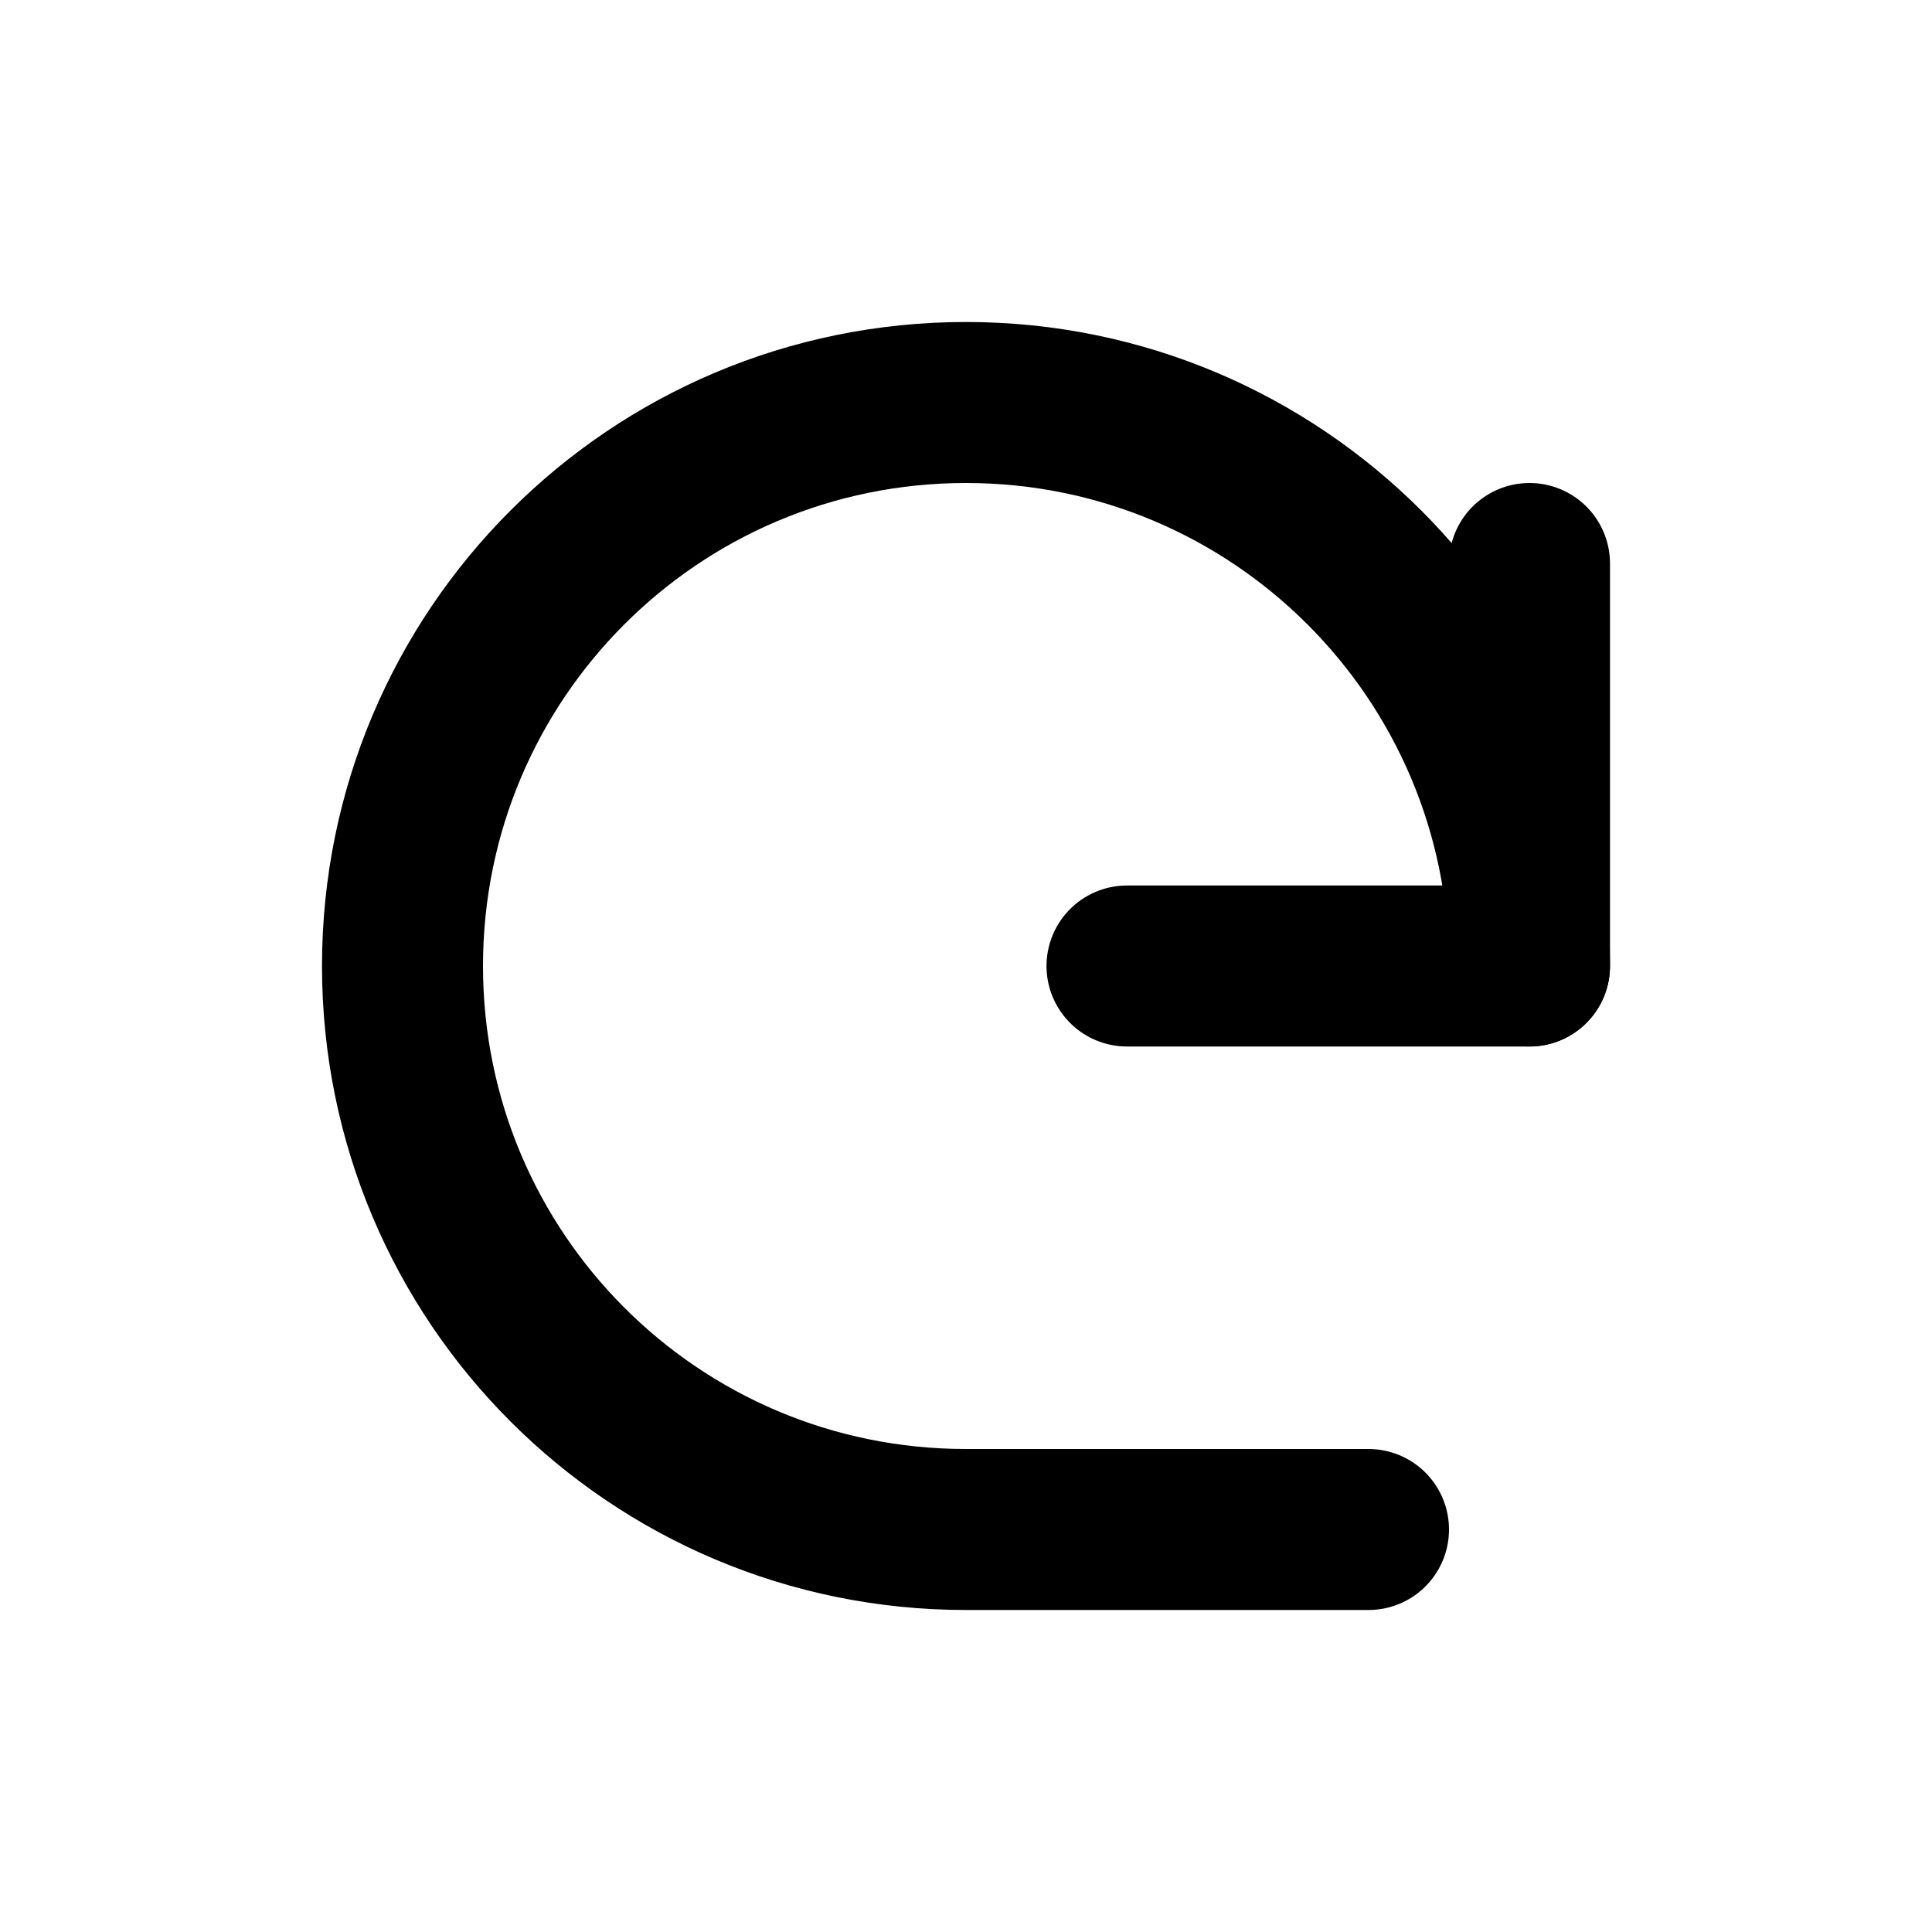
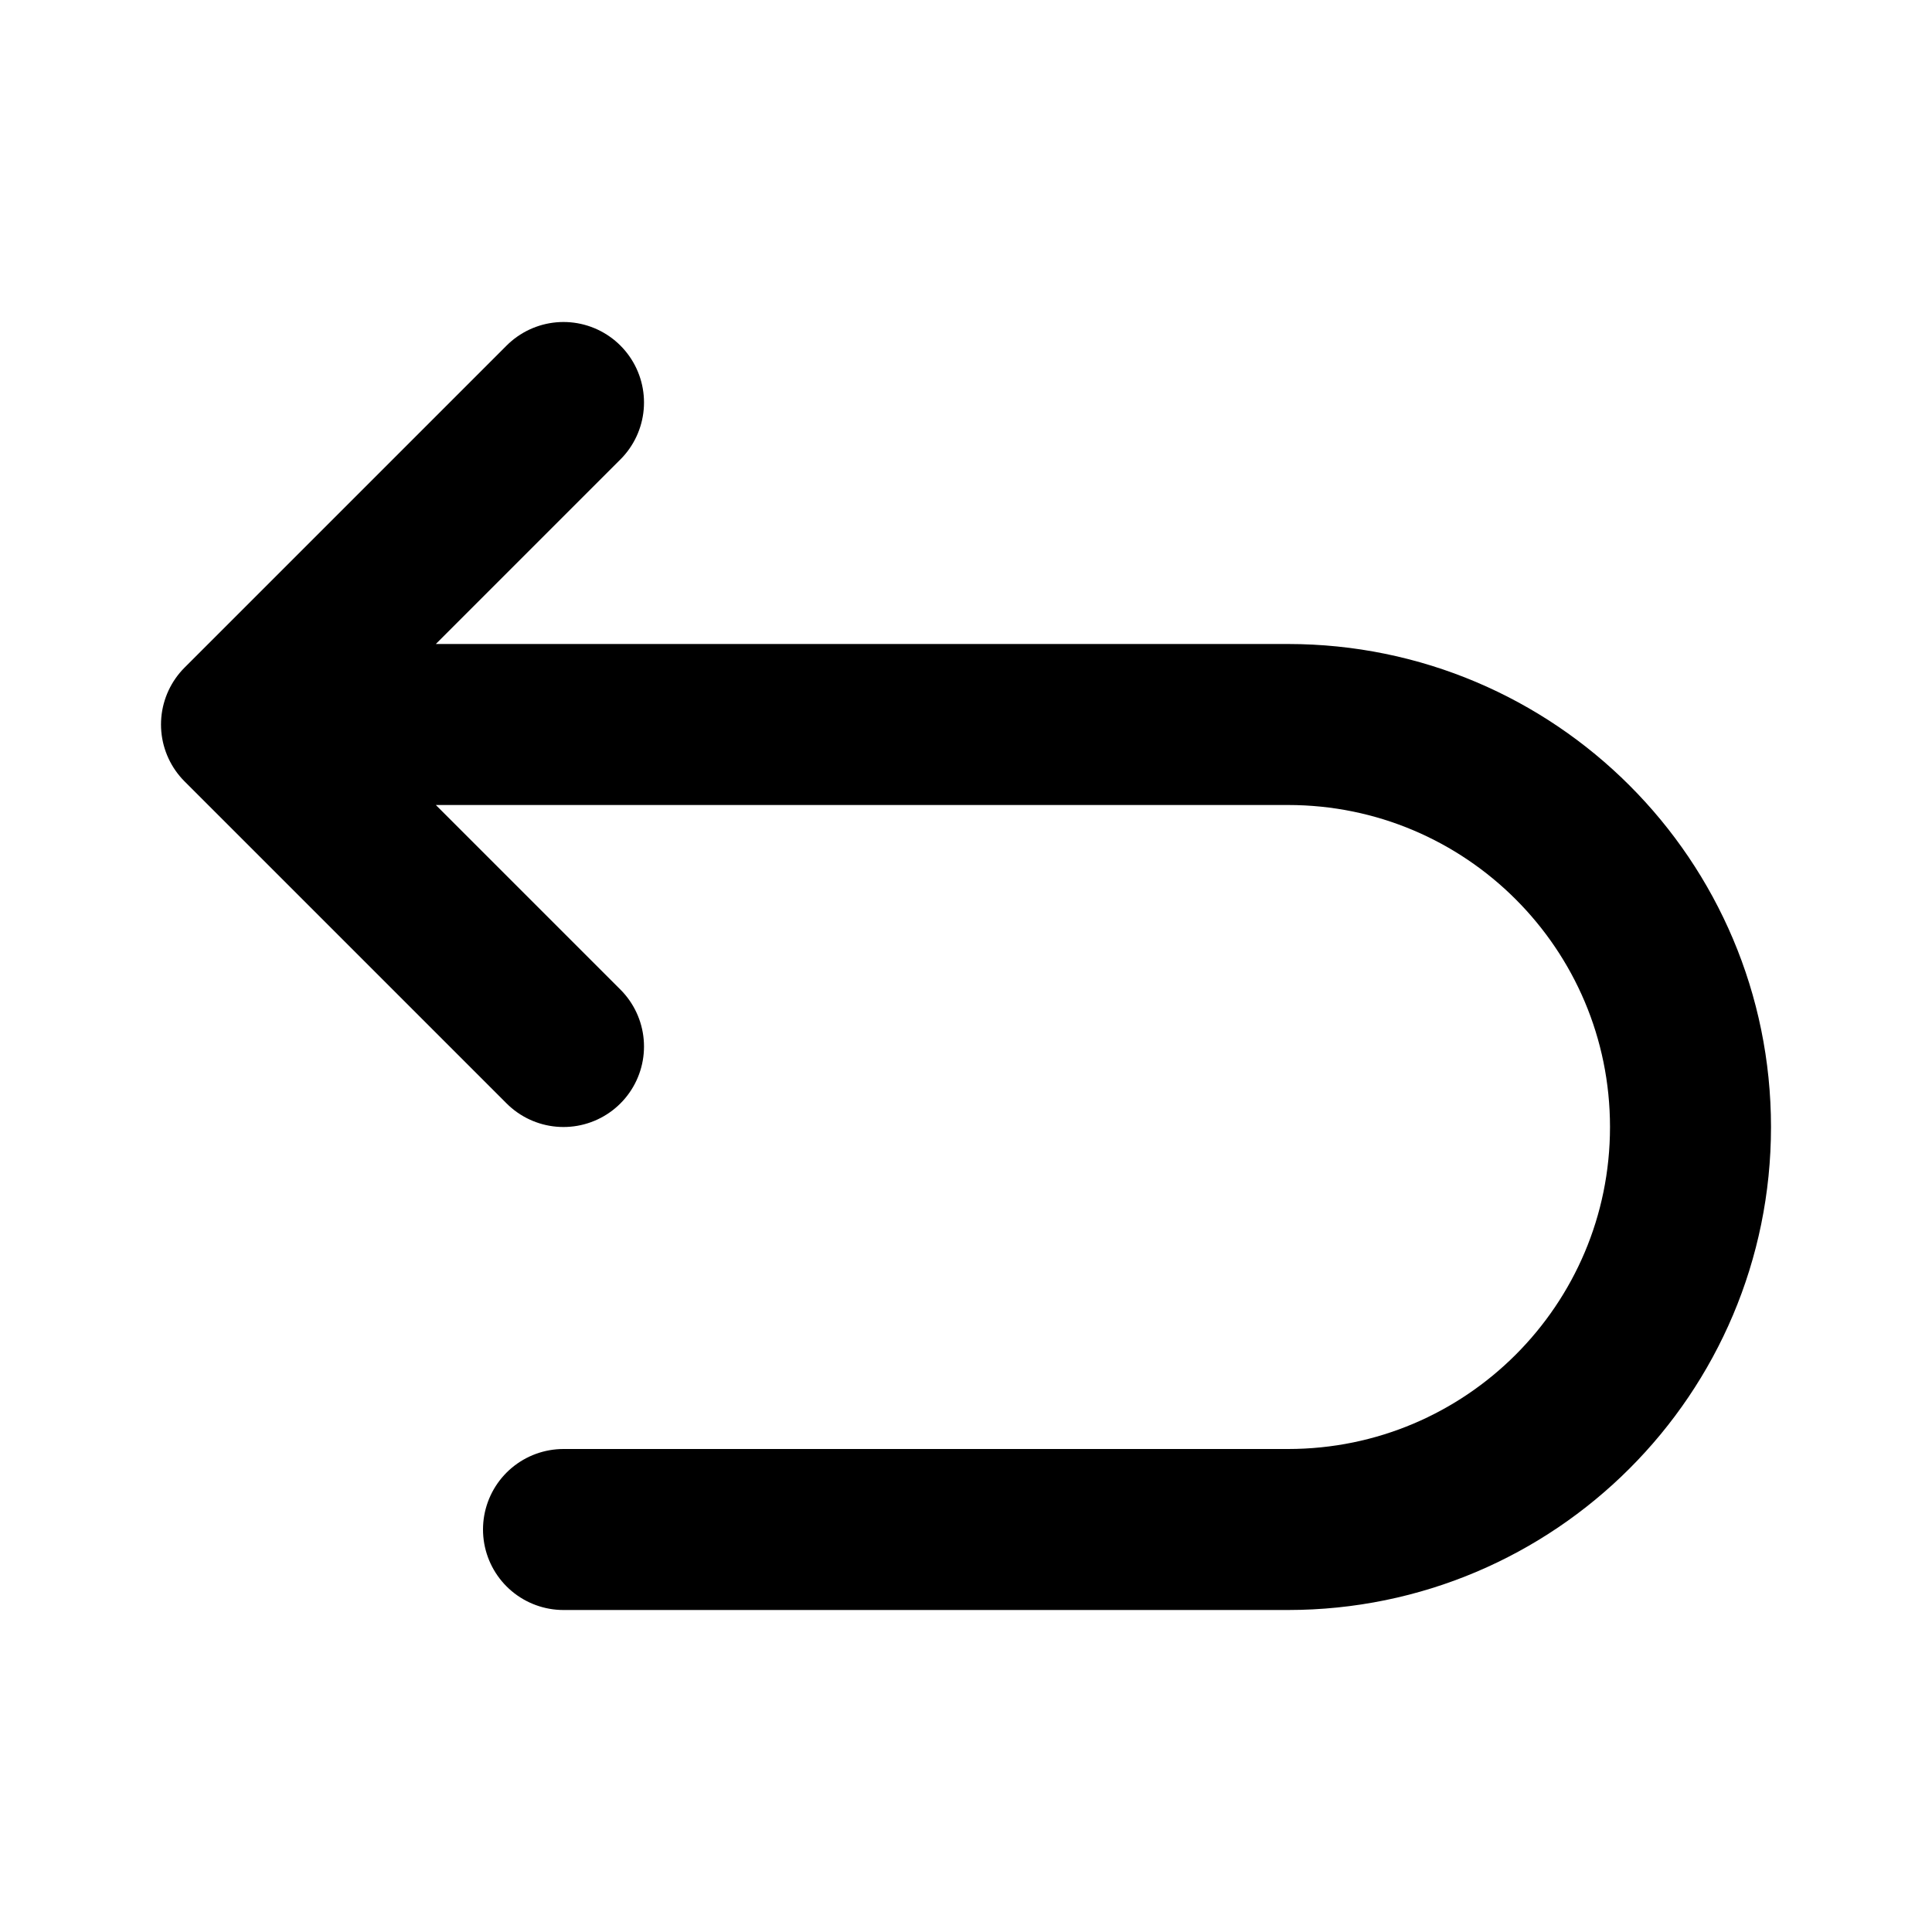
- <svg xmlns="http://www.w3.org/2000/svg" viewBox="0 0 24 24" fill="none" stroke="currentColor" stroke-width="2" stroke-linecap="round" stroke-linejoin="round">
-   <path d="M19 7v5h-5" />
-   <path d="M19 12a7 7 0 0 0-7-7c-3.87 0-7 3.13-7 7s3.13 7 7 7h5" />
+ <svg xmlns="http://www.w3.org/2000/svg" width="24" height="24" fill="none" viewBox="0 0 24 24">
+   <path stroke="currentColor" stroke-linecap="round" stroke-linejoin="round" stroke-width="2" d="M3 9h13a5 5 0 0 1 0 10H7M3 9l4-4M3 9l4 4" />
</svg>
